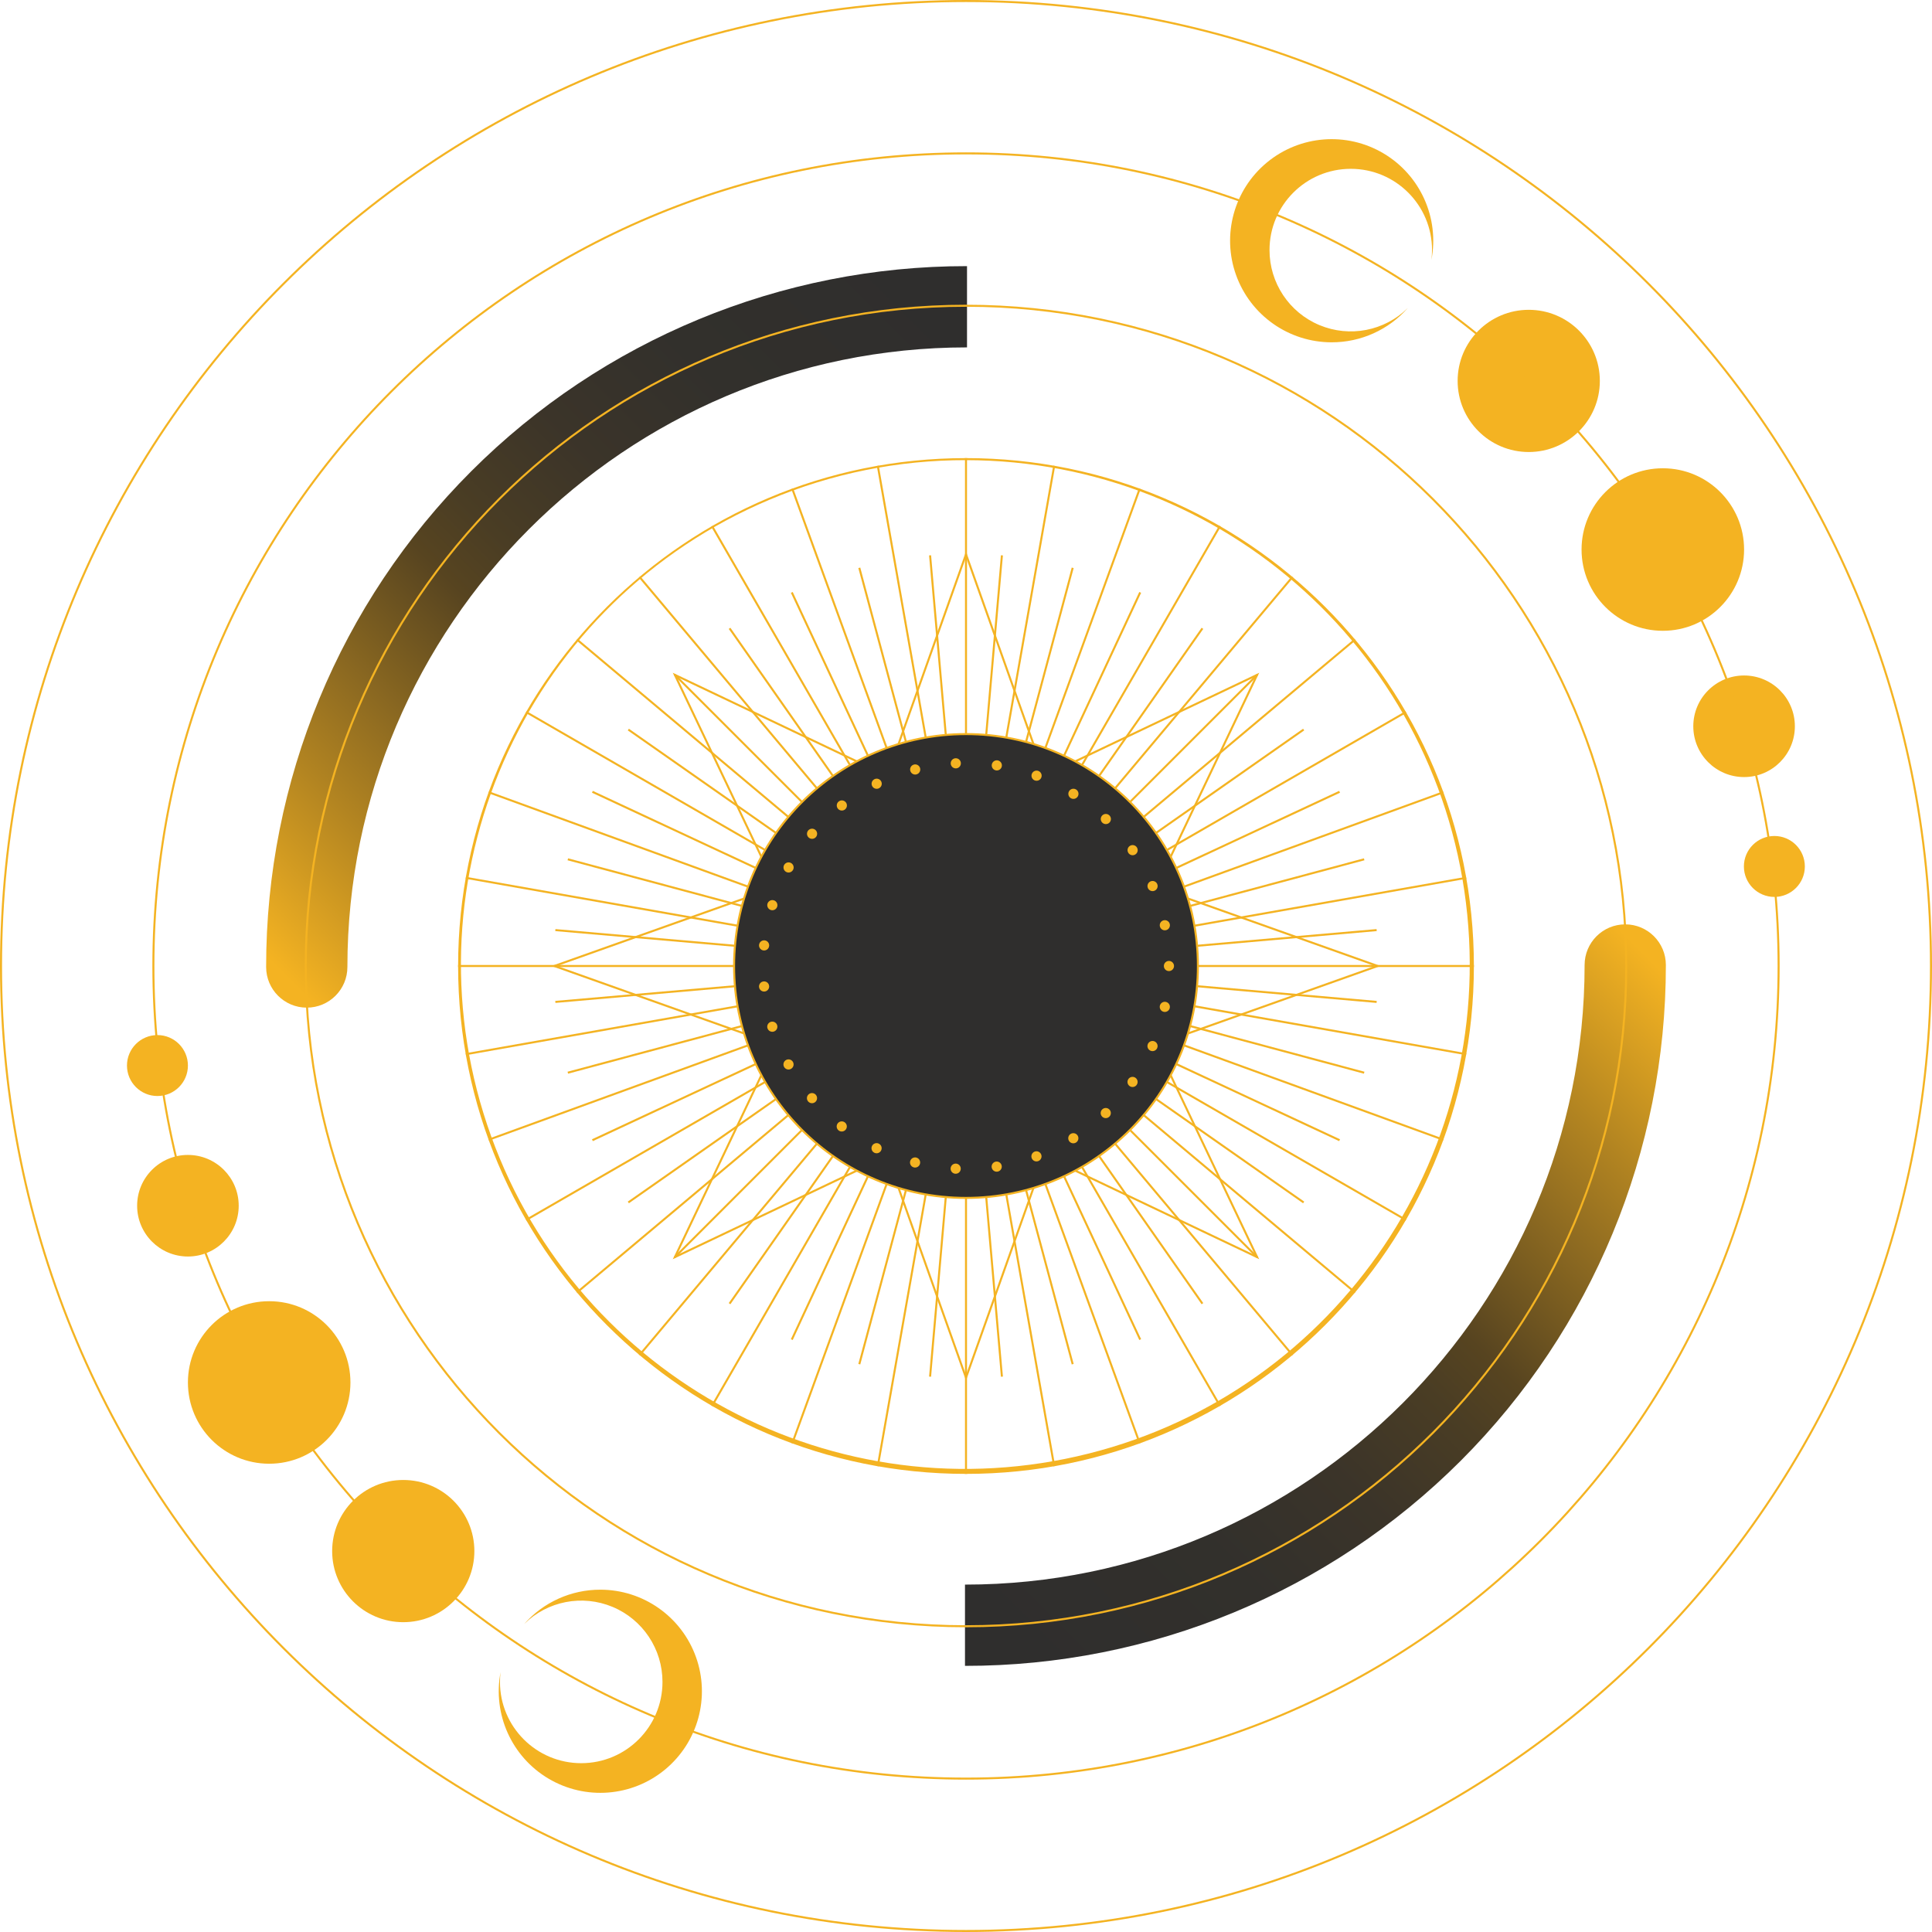
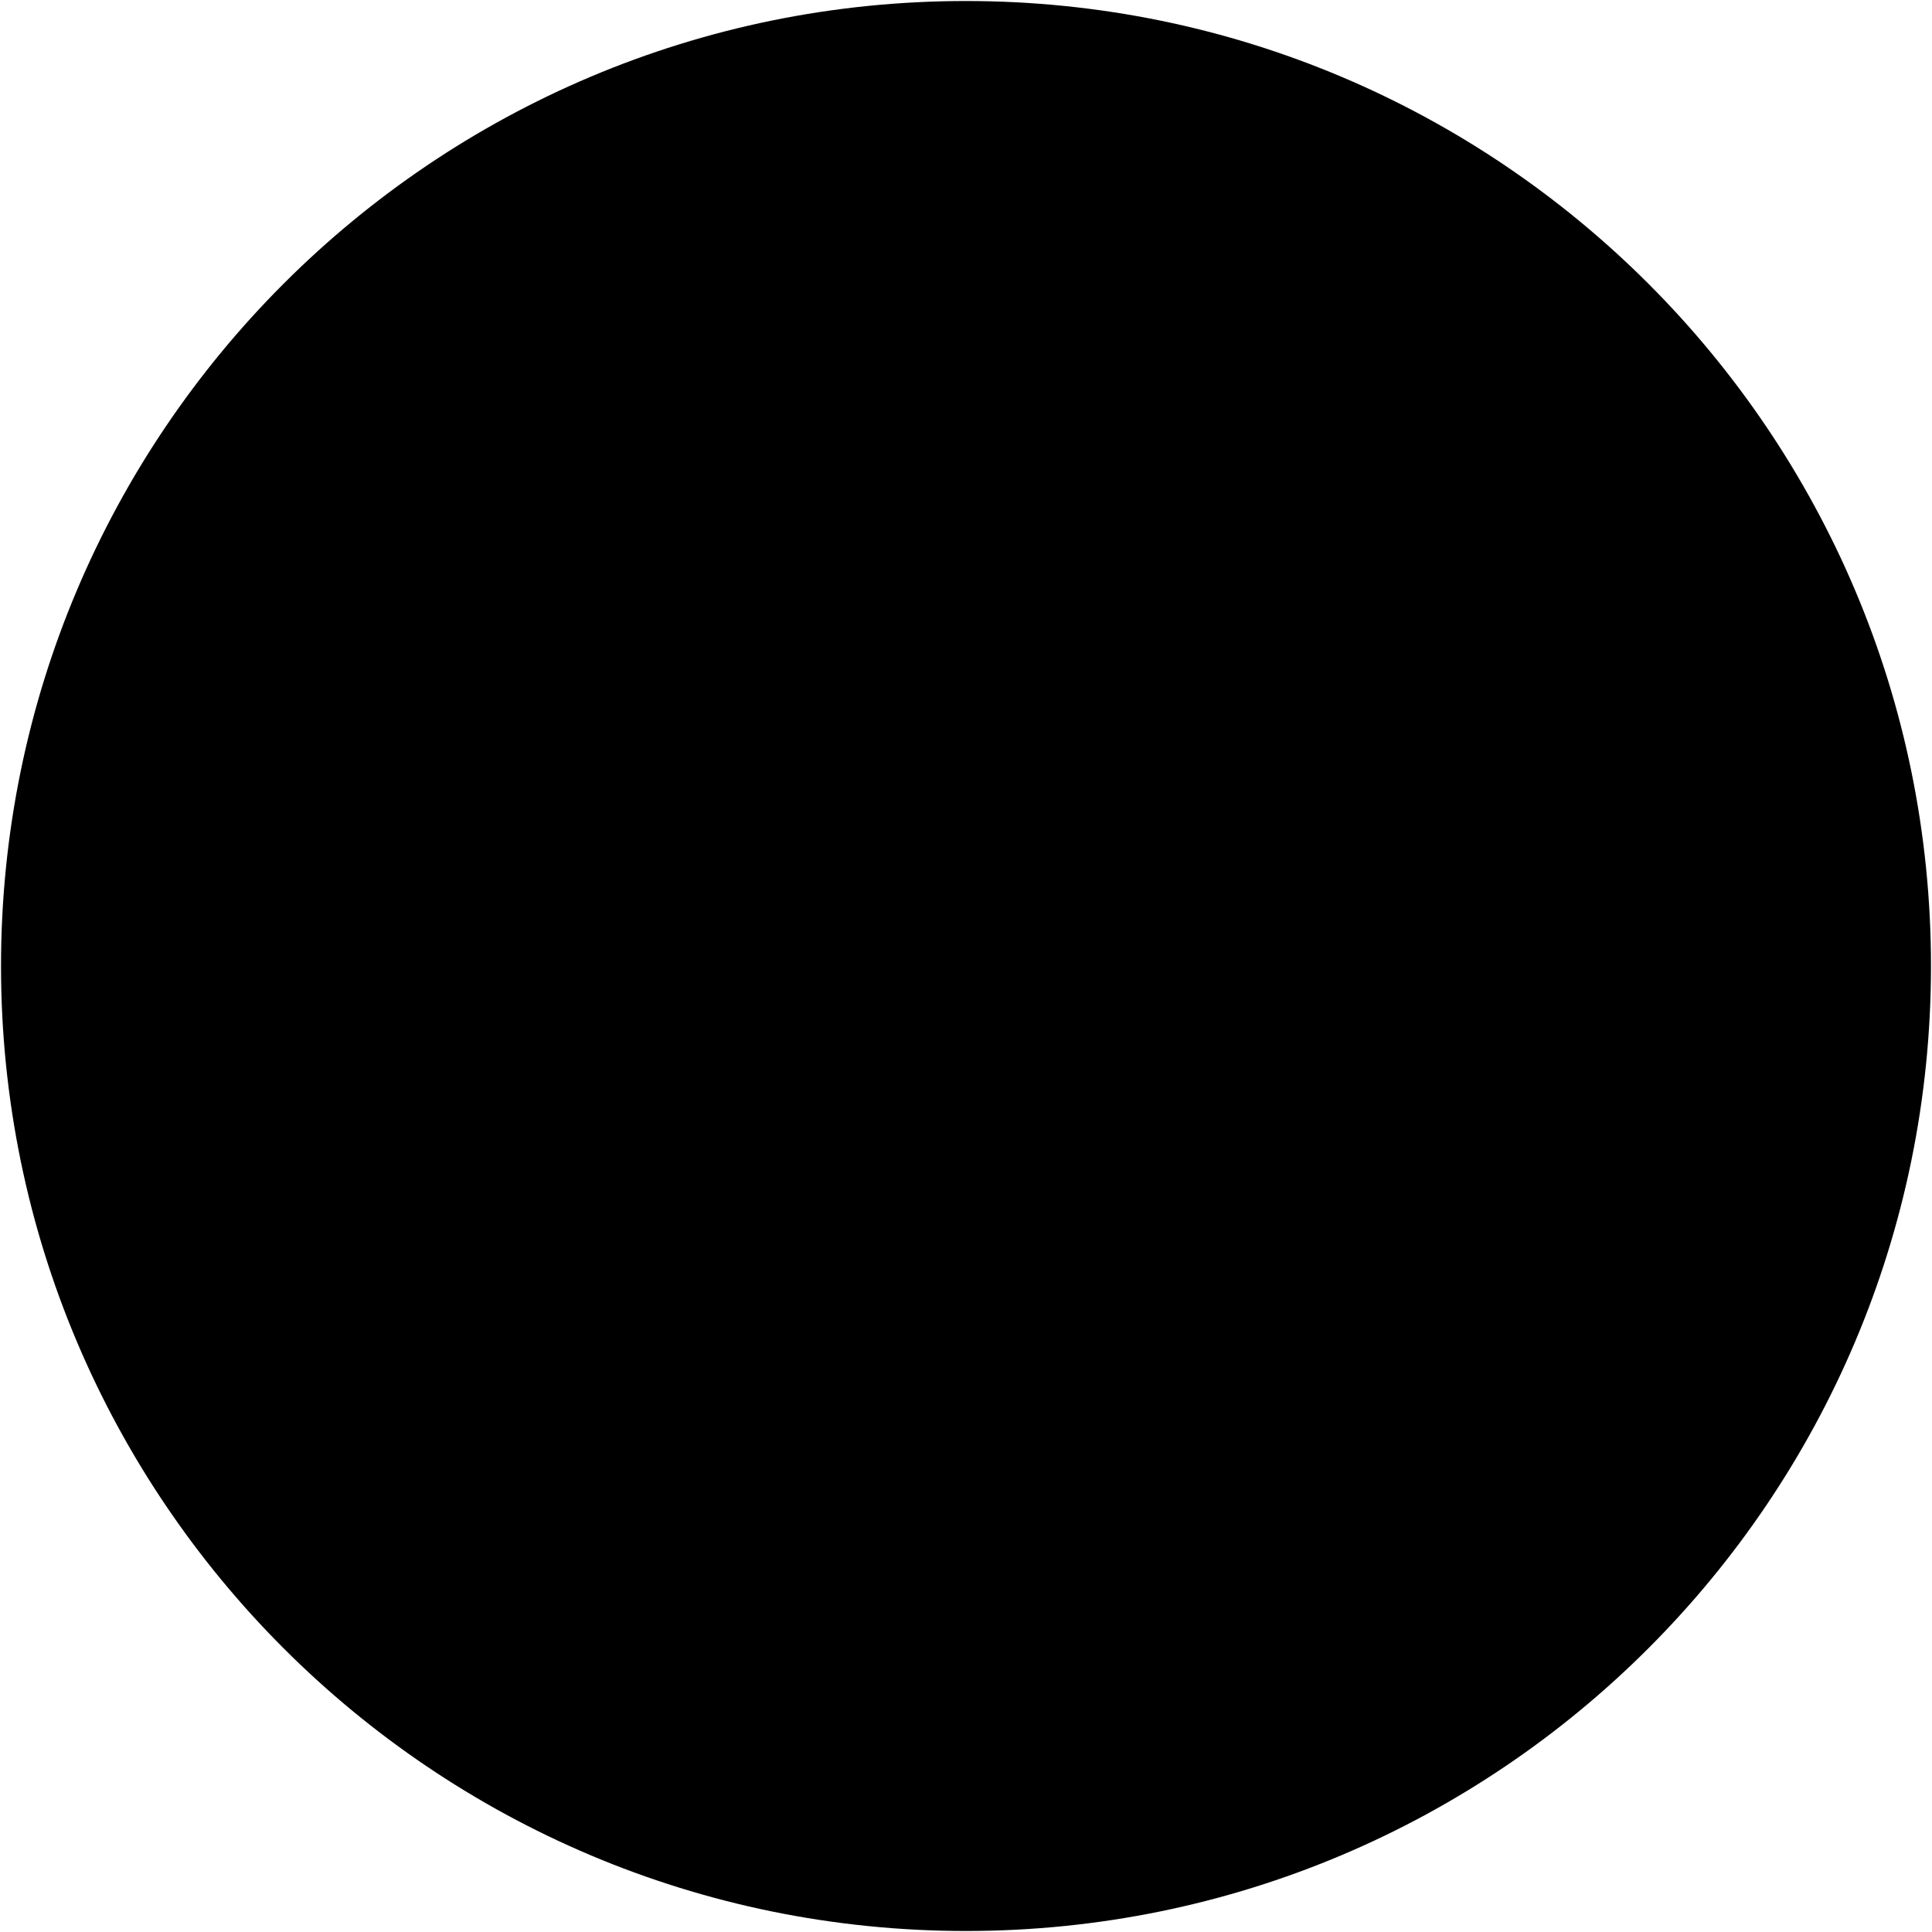
<svg xmlns="http://www.w3.org/2000/svg" xmlns:xlink="http://www.w3.org/1999/xlink" viewBox="0 0 951 951">
  <defs>
-     <style>.cls-1{fill:#f4b322;}.cls-2,.cls-3{fill-rule:evenodd;}.cls-2{fill:url(#linear-gradient);}.cls-3{fill:url(#linear-gradient-2);}.cls-4,.cls-6{fill:none;}.cls-4,.cls-5,.cls-6{stroke:#f4b322;}.cls-4,.cls-5{stroke-miterlimit:10;}.cls-5{fill:#2f2e2d;}.cls-6{stroke-linecap:round;stroke-linejoin:round;stroke-width:5px;stroke-dasharray:0 20.25;}</style>
    <linearGradient id="linear-gradient" x1="513.28" y1="829.03" x2="841.07" y2="501.24" gradientUnits="userSpaceOnUse">
      <stop offset="0" stop-color="#2f2e2d" />
      <stop offset="0.23" stop-color="#32302c" />
      <stop offset="0.38" stop-color="#3b3429" />
-       <stop offset="0.51" stop-color="#4a3d24" />
+       <stop offset="0.5" stop-color="#4a3d24" />
      <stop offset="0.58" stop-color="#574420" />
      <stop offset="0.83" stop-color="#b28421" />
      <stop offset="1" stop-color="#f4b322" />
    </linearGradient>
    <linearGradient id="linear-gradient-2" x1="513.28" y1="829.03" x2="841.07" y2="501.24" gradientTransform="translate(951 951) rotate(180)" xlink:href="#linear-gradient" />
  </defs>
-   <g id="Layer_2" data-name="Layer 2">
-     <g id="all">
-       <circle class="cls-1" cx="752.5" cy="187.5" r="35" />
-       <circle class="cls-1" cx="818.5" cy="270.5" r="40" />
-       <circle class="cls-1" cx="858.5" cy="357.5" r="25" />
-       <circle class="cls-1" cx="873.41" cy="426.5" r="15" />
-       <path class="cls-1" d="M624.9,123.1a40,40,0,0,1,80,0,40.41,40.41,0,0,1-.3,4.83,50,50,0,1,0-49.1,40.57A49.89,49.89,0,0,0,693,151.59,40,40,0,0,1,624.9,123.1Z" />
-       <path class="cls-2" d="M800,455a20,20,0,0,0-20,20c0,168.18-136.82,305-305,305v40A344.72,344.72,0,0,0,820,475,20,20,0,0,0,800,455Z" />
-       <circle class="cls-1" cx="198.5" cy="763.5" r="35" />
-       <circle class="cls-1" cx="132.5" cy="680.5" r="40" />
-       <circle class="cls-1" cx="92.5" cy="593.5" r="25" />
-       <circle class="cls-1" cx="77.5" cy="524.5" r="15" />
-       <path class="cls-1" d="M326.1,827.9a40,40,0,1,1-80,0,40.41,40.41,0,0,1,.3-4.83,50,50,0,1,0,49.1-40.57A49.89,49.89,0,0,0,258,799.41,40,40,0,0,1,326.1,827.9Z" />
-       <path class="cls-3" d="M151,496a20,20,0,0,0,20-20c0-168.18,136.82-305,305-305V131A344.72,344.72,0,0,0,131,476,20,20,0,0,0,151,496Z" />
+   <g id="element">
+     <g id="planet">
+       <path class="planet" d="M624.9,123.1a40,40,0,0,1,80,0,40.41,40.41,0,0,1-.3,4.83,50,50,0,1,0-49.1,40.57A49.89,49.89,0,0,0,693,151.59,40,40,0,0,1,624.9,123.1Z" />
+       <circle class="planet" cx="752.5" cy="187.5" r="35" />
+       <circle class="planet" cx="818.5" cy="270.5" r="40" />
+       <circle class="planet" cx="858.5" cy="357.5" r="25" />
+       <circle class="planet" cx="873.41" cy="426.5" r="15" />
+       <path class="planet" d="M326.1,827.9a40,40,0,1,1-80,0,40.41,40.41,0,0,1,.3-4.83,50,50,0,1,0,49.1-40.57A49.89,49.89,0,0,0,258,799.41,40,40,0,0,1,326.1,827.9Z" />
+       <circle class="planet" cx="198.5" cy="763.5" r="35" />
+       <circle class="planet" cx="132.5" cy="680.5" r="40" />
+       <circle class="planet" cx="92.5" cy="593.5" r="25" />
+       <circle class="planet" cx="77.5" cy="524.5" r="15" />
    </g>
-     <g id="line">
-       <circle class="cls-4" cx="475.5" cy="475.5" r="475" />
-       <circle class="cls-4" cx="475.5" cy="475.5" r="325" />
-       <path class="cls-1" d="M475.5,226.5a248.26,248.26,0,1,1-96.92,19.57A247.32,247.32,0,0,1,475.5,226.5m0-1c-138.07,0-250,111.93-250,250s111.93,250,250,250,250-111.93,250-250-111.93-250-250-250Z" />
-       <circle class="cls-4" cx="475.5" cy="475.5" r="400" />
-     </g>
-     <g id="Layer_6" data-name="Layer 6">
-       <line class="cls-4" x1="432.09" y1="721.7" x2="518.91" y2="229.3" />
-       <line class="cls-4" x1="389.99" y1="710.42" x2="561.01" y2="240.58" />
-       <line class="cls-4" x1="350.5" y1="692.01" x2="600.5" y2="258.99" />
-       <line class="cls-4" x1="314.8" y1="667.01" x2="636.2" y2="283.99" />
-       <line class="cls-4" x1="283.99" y1="636.2" x2="667.01" y2="314.8" />
-       <line class="cls-4" x1="258.99" y1="600.5" x2="692.01" y2="350.5" />
-       <line class="cls-4" x1="240.58" y1="561.01" x2="710.42" y2="389.99" />
-       <line class="cls-4" x1="229.3" y1="518.91" x2="721.7" y2="432.09" />
-       <line class="cls-4" x1="225.5" y1="475.5" x2="725.5" y2="475.5" />
-       <line class="cls-4" x1="229.3" y1="432.09" x2="721.7" y2="518.91" />
-       <line class="cls-4" x1="240.58" y1="389.99" x2="710.42" y2="561.01" />
-       <line class="cls-4" x1="258.99" y1="350.5" x2="692.01" y2="600.5" />
-       <line class="cls-4" x1="283.99" y1="314.8" x2="667.01" y2="636.2" />
-       <line class="cls-4" x1="314.8" y1="283.99" x2="636.2" y2="667.01" />
-       <line class="cls-4" x1="350.5" y1="258.99" x2="600.5" y2="692.01" />
-       <line class="cls-4" x1="475.5" y1="225.5" x2="475.5" y2="725.5" />
-       <line class="cls-4" x1="389.99" y1="240.58" x2="561.01" y2="710.42" />
-       <line class="cls-4" x1="432.09" y1="229.3" x2="518.91" y2="721.7" />
-       <line class="cls-4" x1="457.82" y1="273.36" x2="493.18" y2="677.64" />
-       <line class="cls-4" x1="422.98" y1="279.5" x2="528.02" y2="671.5" />
-       <line class="cls-4" x1="389.75" y1="291.6" x2="561.25" y2="659.4" />
-       <line class="cls-4" x1="359.12" y1="309.29" x2="591.88" y2="641.71" />
-       <line class="cls-4" x1="332.02" y1="332.02" x2="618.98" y2="618.98" />
-       <line class="cls-4" x1="309.29" y1="359.12" x2="641.71" y2="591.88" />
-       <line class="cls-4" x1="291.6" y1="389.75" x2="659.4" y2="561.25" />
-       <line class="cls-4" x1="279.5" y1="422.98" x2="671.5" y2="528.02" />
-       <line class="cls-4" x1="273.36" y1="457.82" x2="677.64" y2="493.18" />
-       <line class="cls-4" x1="273.36" y1="493.18" x2="677.64" y2="457.82" />
-       <line class="cls-4" x1="279.5" y1="528.02" x2="671.5" y2="422.98" />
-       <line class="cls-4" x1="291.6" y1="561.25" x2="659.4" y2="389.75" />
-       <line class="cls-4" x1="309.29" y1="591.88" x2="641.71" y2="359.12" />
-       <line class="cls-4" x1="332.02" y1="618.98" x2="618.98" y2="332.02" />
-       <line class="cls-4" x1="359.12" y1="641.71" x2="591.88" y2="309.29" />
-       <line class="cls-4" x1="389.75" y1="659.4" x2="561.25" y2="291.6" />
-       <line class="cls-4" x1="422.98" y1="671.5" x2="528.02" y2="279.5" />
-       <line class="cls-4" x1="457.82" y1="677.64" x2="493.18" y2="273.36" />
-       <polygon class="cls-4" points="436.73 381.89 475.5 272.86 514.27 381.89 618.79 332.21 569.11 436.73 678.14 475.5 569.11 514.27 618.79 618.79 514.27 569.11 475.5 678.14 436.73 569.11 332.21 618.79 381.89 514.27 272.86 475.5 381.89 436.73 332.21 332.21 436.73 381.89" />
-       <circle class="cls-5" cx="475.5" cy="475.5" r="114.16" />
-       <circle class="cls-6" cx="475.5" cy="475.5" r="99.89" />
+     <g id="comet">
+       <path class="comet1 comet" d="M800,455a20,20,0,0,0-20,20c0,168.18-136.82,305-305,305v40A344.72,344.72,0,0,0,820,475,20,20,0,0,0,800,455Z" />
+       <path class="comet2 comet" d="M151,496a20,20,0,0,0,20-20c0-168.18,136.82-305,305-305V131A344.72,344.72,0,0,0,131,476,20,20,0,0,0,151,496Z" />
    </g>
  </g>
+   <g id="circle">
+     <circle class="circle line" cx="475.5" cy="475.5" r="475" />
+     <circle class="circle line" cx="475.5" cy="475.5" r="400" />
+     <circle class="circle line" cx="475.5" cy="475.5" r="325" />
+     <circle class="circle line" cx="475.5" cy="475.5" r="250" />
+   </g>
+   <g id="center">
+     <line class="halo line" x1="432.09" y1="721.7" x2="518.91" y2="229.3" />
+     <line class="halo line" x1="389.99" y1="710.42" x2="561.01" y2="240.58" />
+     <line class="halo line" x1="350.5" y1="692.01" x2="600.5" y2="258.99" />
+     <line class="halo line" x1="314.8" y1="667.01" x2="636.2" y2="283.99" />
+     <line class="halo line" x1="283.99" y1="636.2" x2="667.01" y2="314.8" />
+     <line class="halo line" x1="258.99" y1="600.5" x2="692.01" y2="350.5" />
+     <line class="halo line" x1="240.58" y1="561.01" x2="710.42" y2="389.99" />
+     <line class="halo line" x1="229.3" y1="518.91" x2="721.7" y2="432.09" />
+     <line class="halo line" x1="225.5" y1="475.5" x2="725.5" y2="475.5" />
+     <line class="halo line" x1="229.3" y1="432.09" x2="721.7" y2="518.91" />
+     <line class="halo line" x1="240.58" y1="389.99" x2="710.42" y2="561.01" />
+     <line class="halo line" x1="258.99" y1="350.5" x2="692.01" y2="600.5" />
+     <line class="halo line" x1="283.99" y1="314.8" x2="667.01" y2="636.2" />
+     <line class="halo line" x1="314.8" y1="283.99" x2="636.2" y2="667.01" />
+     <line class="halo line" x1="350.5" y1="258.99" x2="600.5" y2="692.01" />
+     <line class="halo line" x1="475.5" y1="225.5" x2="475.5" y2="725.5" />
+     <line class="halo line" x1="389.99" y1="240.58" x2="561.01" y2="710.42" />
+     <line class="halo line" x1="432.09" y1="229.3" x2="518.91" y2="721.7" />
+     <line class="halo line" x1="457.82" y1="273.36" x2="493.18" y2="677.64" />
+     <line class="halo line" x1="422.98" y1="279.5" x2="528.02" y2="671.5" />
+     <line class="halo line" x1="389.75" y1="291.6" x2="561.25" y2="659.4" />
+     <line class="halo line" x1="359.12" y1="309.29" x2="591.88" y2="641.71" />
+     <line class="halo line" x1="332.02" y1="332.02" x2="618.98" y2="618.98" />
+     <line class="halo line" x1="309.29" y1="359.12" x2="641.71" y2="591.88" />
+     <line class="halo line" x1="291.6" y1="389.75" x2="659.4" y2="561.25" />
+     <line class="halo line" x1="279.5" y1="422.98" x2="671.5" y2="528.02" />
+     <line class="halo line" x1="273.36" y1="457.82" x2="677.64" y2="493.18" />
+     <line class="halo line" x1="273.36" y1="493.18" x2="677.64" y2="457.82" />
+     <line class="halo line" x1="279.5" y1="528.02" x2="671.5" y2="422.98" />
+     <line class="halo line" x1="291.6" y1="561.25" x2="659.4" y2="389.75" />
+     <line class="halo line" x1="309.29" y1="591.88" x2="641.71" y2="359.12" />
+     <line class="halo line" x1="332.02" y1="618.98" x2="618.98" y2="332.02" />
+     <line class="halo line" x1="359.12" y1="641.71" x2="591.88" y2="309.29" />
+     <line class="halo line" x1="389.75" y1="659.4" x2="561.25" y2="291.6" />
+     <line class="halo line" x1="422.98" y1="671.5" x2="528.02" y2="279.5" />
+     <line class="halo line" x1="457.82" y1="677.64" x2="493.18" y2="273.36" />
+     <polygon class="star line" points="436.73 381.89 475.5 272.86 514.27 381.89 618.79 332.21 569.11 436.73 678.14 475.5 569.11 514.27 618.79 618.79 514.27 569.11 475.5 678.14 436.73 569.11 332.21 618.79 381.89 514.27 272.86 475.5 381.89 436.73 332.21 332.21 436.73 381.89" />
+     <circle class="colored" cx="475.5" cy="475.5" r="114.16" />
+     <circle class="dotted line" cx="475.5" cy="475.5" r="99.89" />
+   </g>
</svg>
